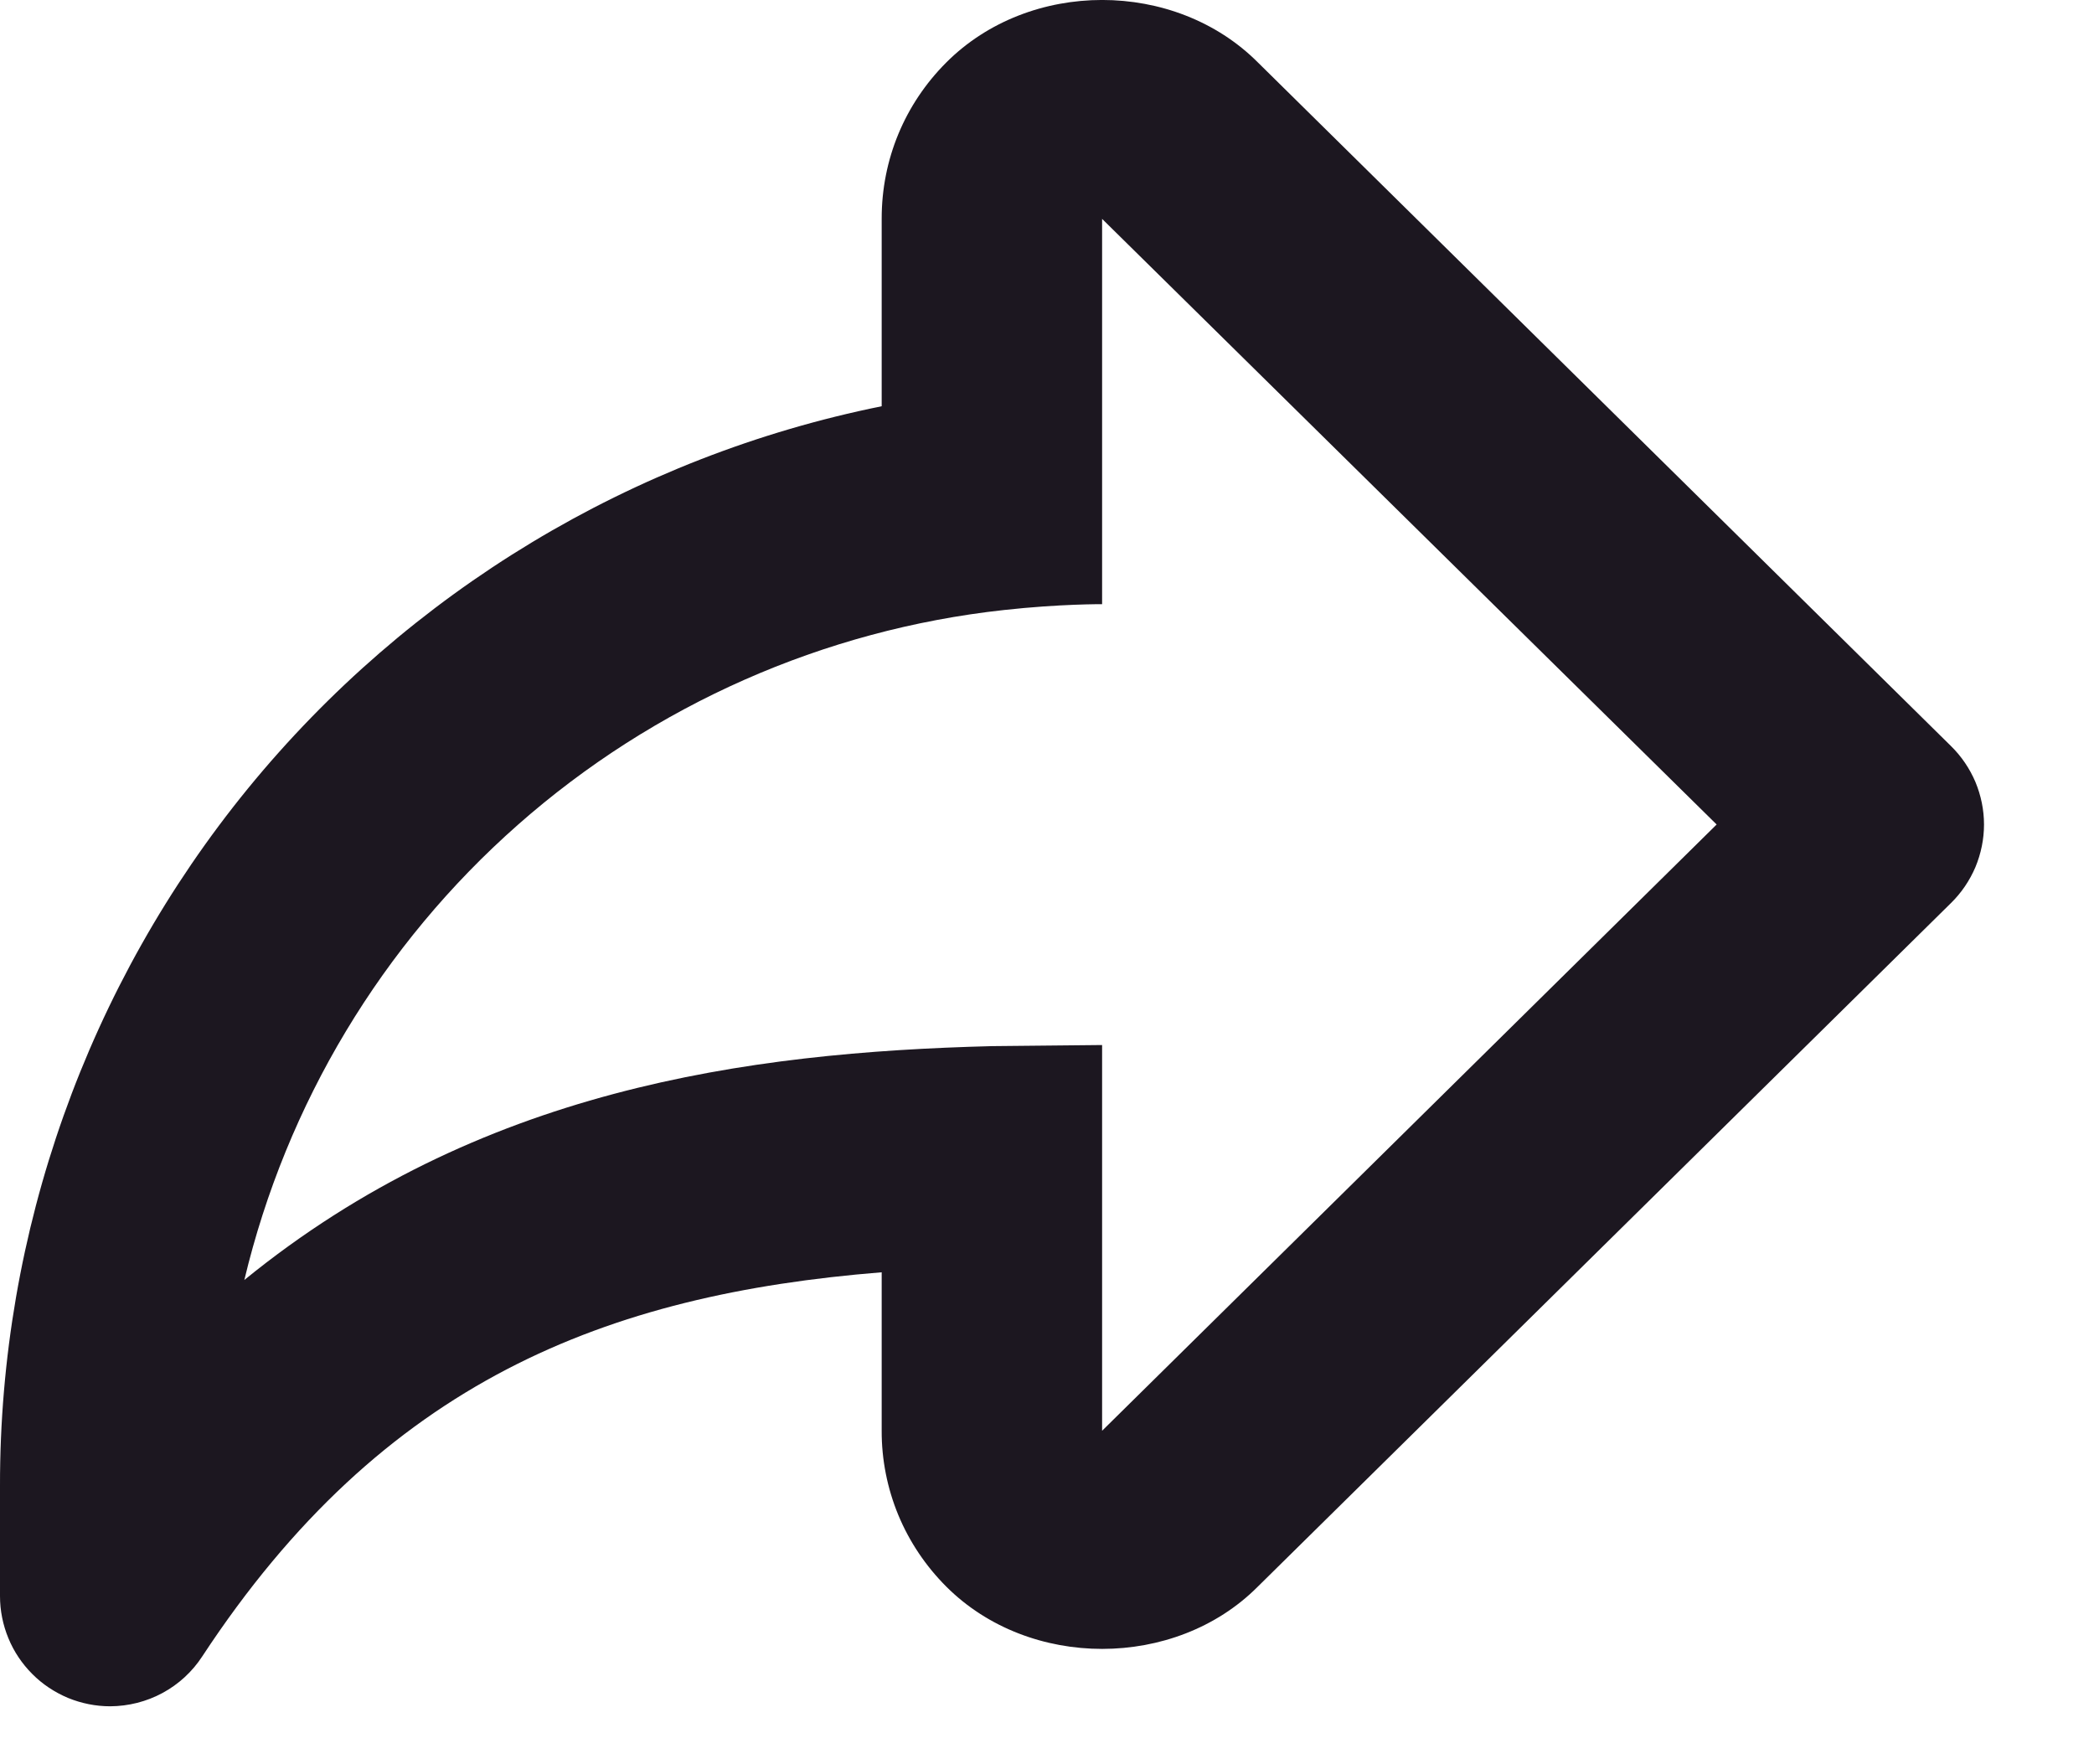
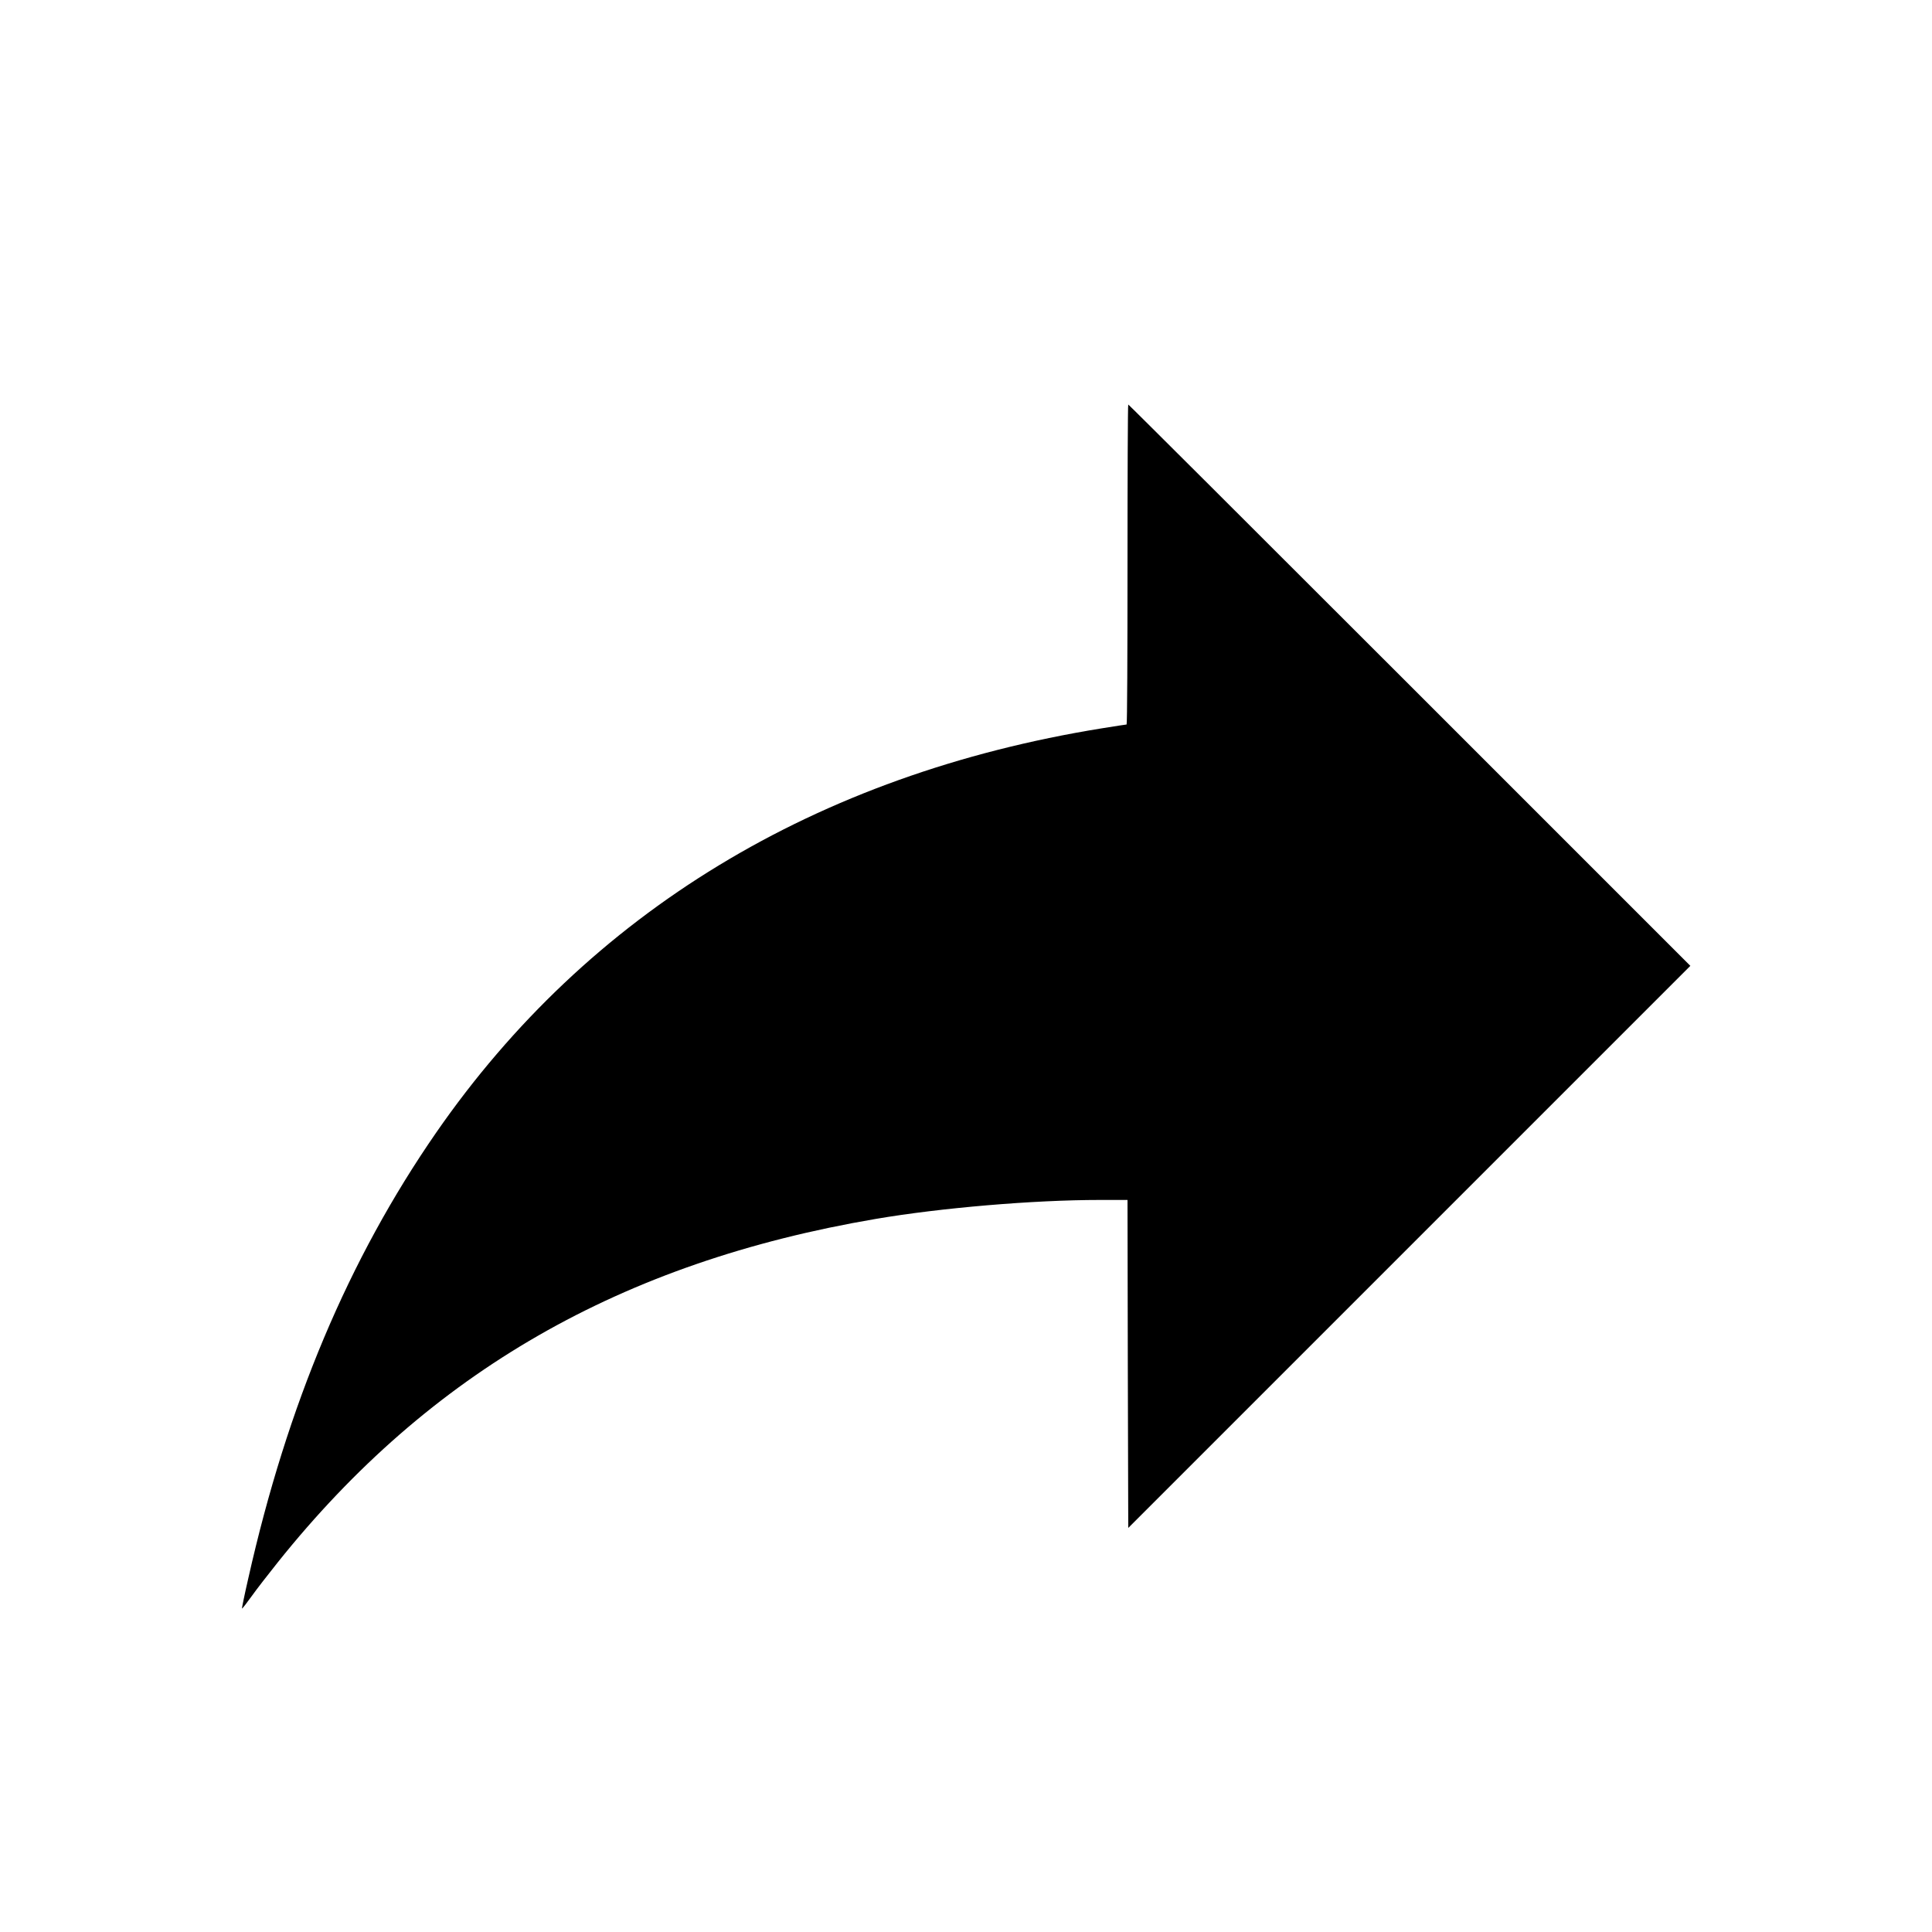
- <svg xmlns="http://www.w3.org/2000/svg" width="19" height="16" viewBox="0 0 19 16" fill="none">
-   <path d="M1 15.482C0.869 15.482 0.739 15.456 0.617 15.406C0.496 15.355 0.385 15.282 0.293 15.189C0.2 15.096 0.126 14.986 0.076 14.864C0.026 14.743 -0 14.613 1.03722e-05 14.482V13.482C-0.003 11.176 0.792 8.94 2.25 7.154C3.709 5.369 5.74 4.143 8 3.686V1.982C8 1.448 8.208 0.946 8.585 0.568C9.341 -0.19 10.66 -0.189 11.414 0.567L17.702 6.769C17.797 6.862 17.872 6.973 17.924 7.095C17.975 7.218 18.002 7.349 18.002 7.481C18.002 7.614 17.975 7.745 17.924 7.868C17.872 7.99 17.797 8.101 17.702 8.194L11.409 14.4C10.663 15.146 9.342 15.152 8.586 14.396C8.4 14.21 8.252 13.99 8.151 13.747C8.051 13.505 7.999 13.244 8 12.982V11.544C5.505 11.745 3.477 12.53 1.836 15.028C1.745 15.168 1.621 15.282 1.475 15.361C1.329 15.44 1.166 15.481 1 15.482ZM9 9.492L10 9.482V12.982L15.576 7.481L10 1.986V5.482C10 5.482 9.616 5.479 9.109 5.535C7.474 5.714 5.934 6.395 4.7 7.483C3.466 8.571 2.599 10.014 2.217 11.614C4.338 9.886 6.768 9.549 9 9.492Z" fill="#1C1720" />
+ <svg xmlns="http://www.w3.org/2000/svg" version="1.0" width="1280pt" height="1280pt" viewBox="0 0 1280 1280" preserveAspectRatio="xMidYMid meet">
+   <g transform="translate(0,1280) scale(0.1,-0.1)" fill="#000000" stroke="none">
+     <path d="M7470 9060 c0 -583 -2 -1060 -6 -1060 -3 0 -76 -11 -162 -25 -1896 -306 -3404 -1222 -4413 -2680 -579 -837 -985 -1800 -1244 -2952 -25 -108 -43 -198 -42 -200 2 -2 30 34 63 80 32 45 111 147 175 227 1008 1260 2275 1987 3959 2274 433 74 1048 126 1487 126 l183 0 2 -1087 3 -1086 1862 1862 1862 1862 -1860 1860 c-1022 1022 -1861 1859 -1864 1859 -3 0 -5 -477 -5 -1060z" />
+   </g>
</svg>
